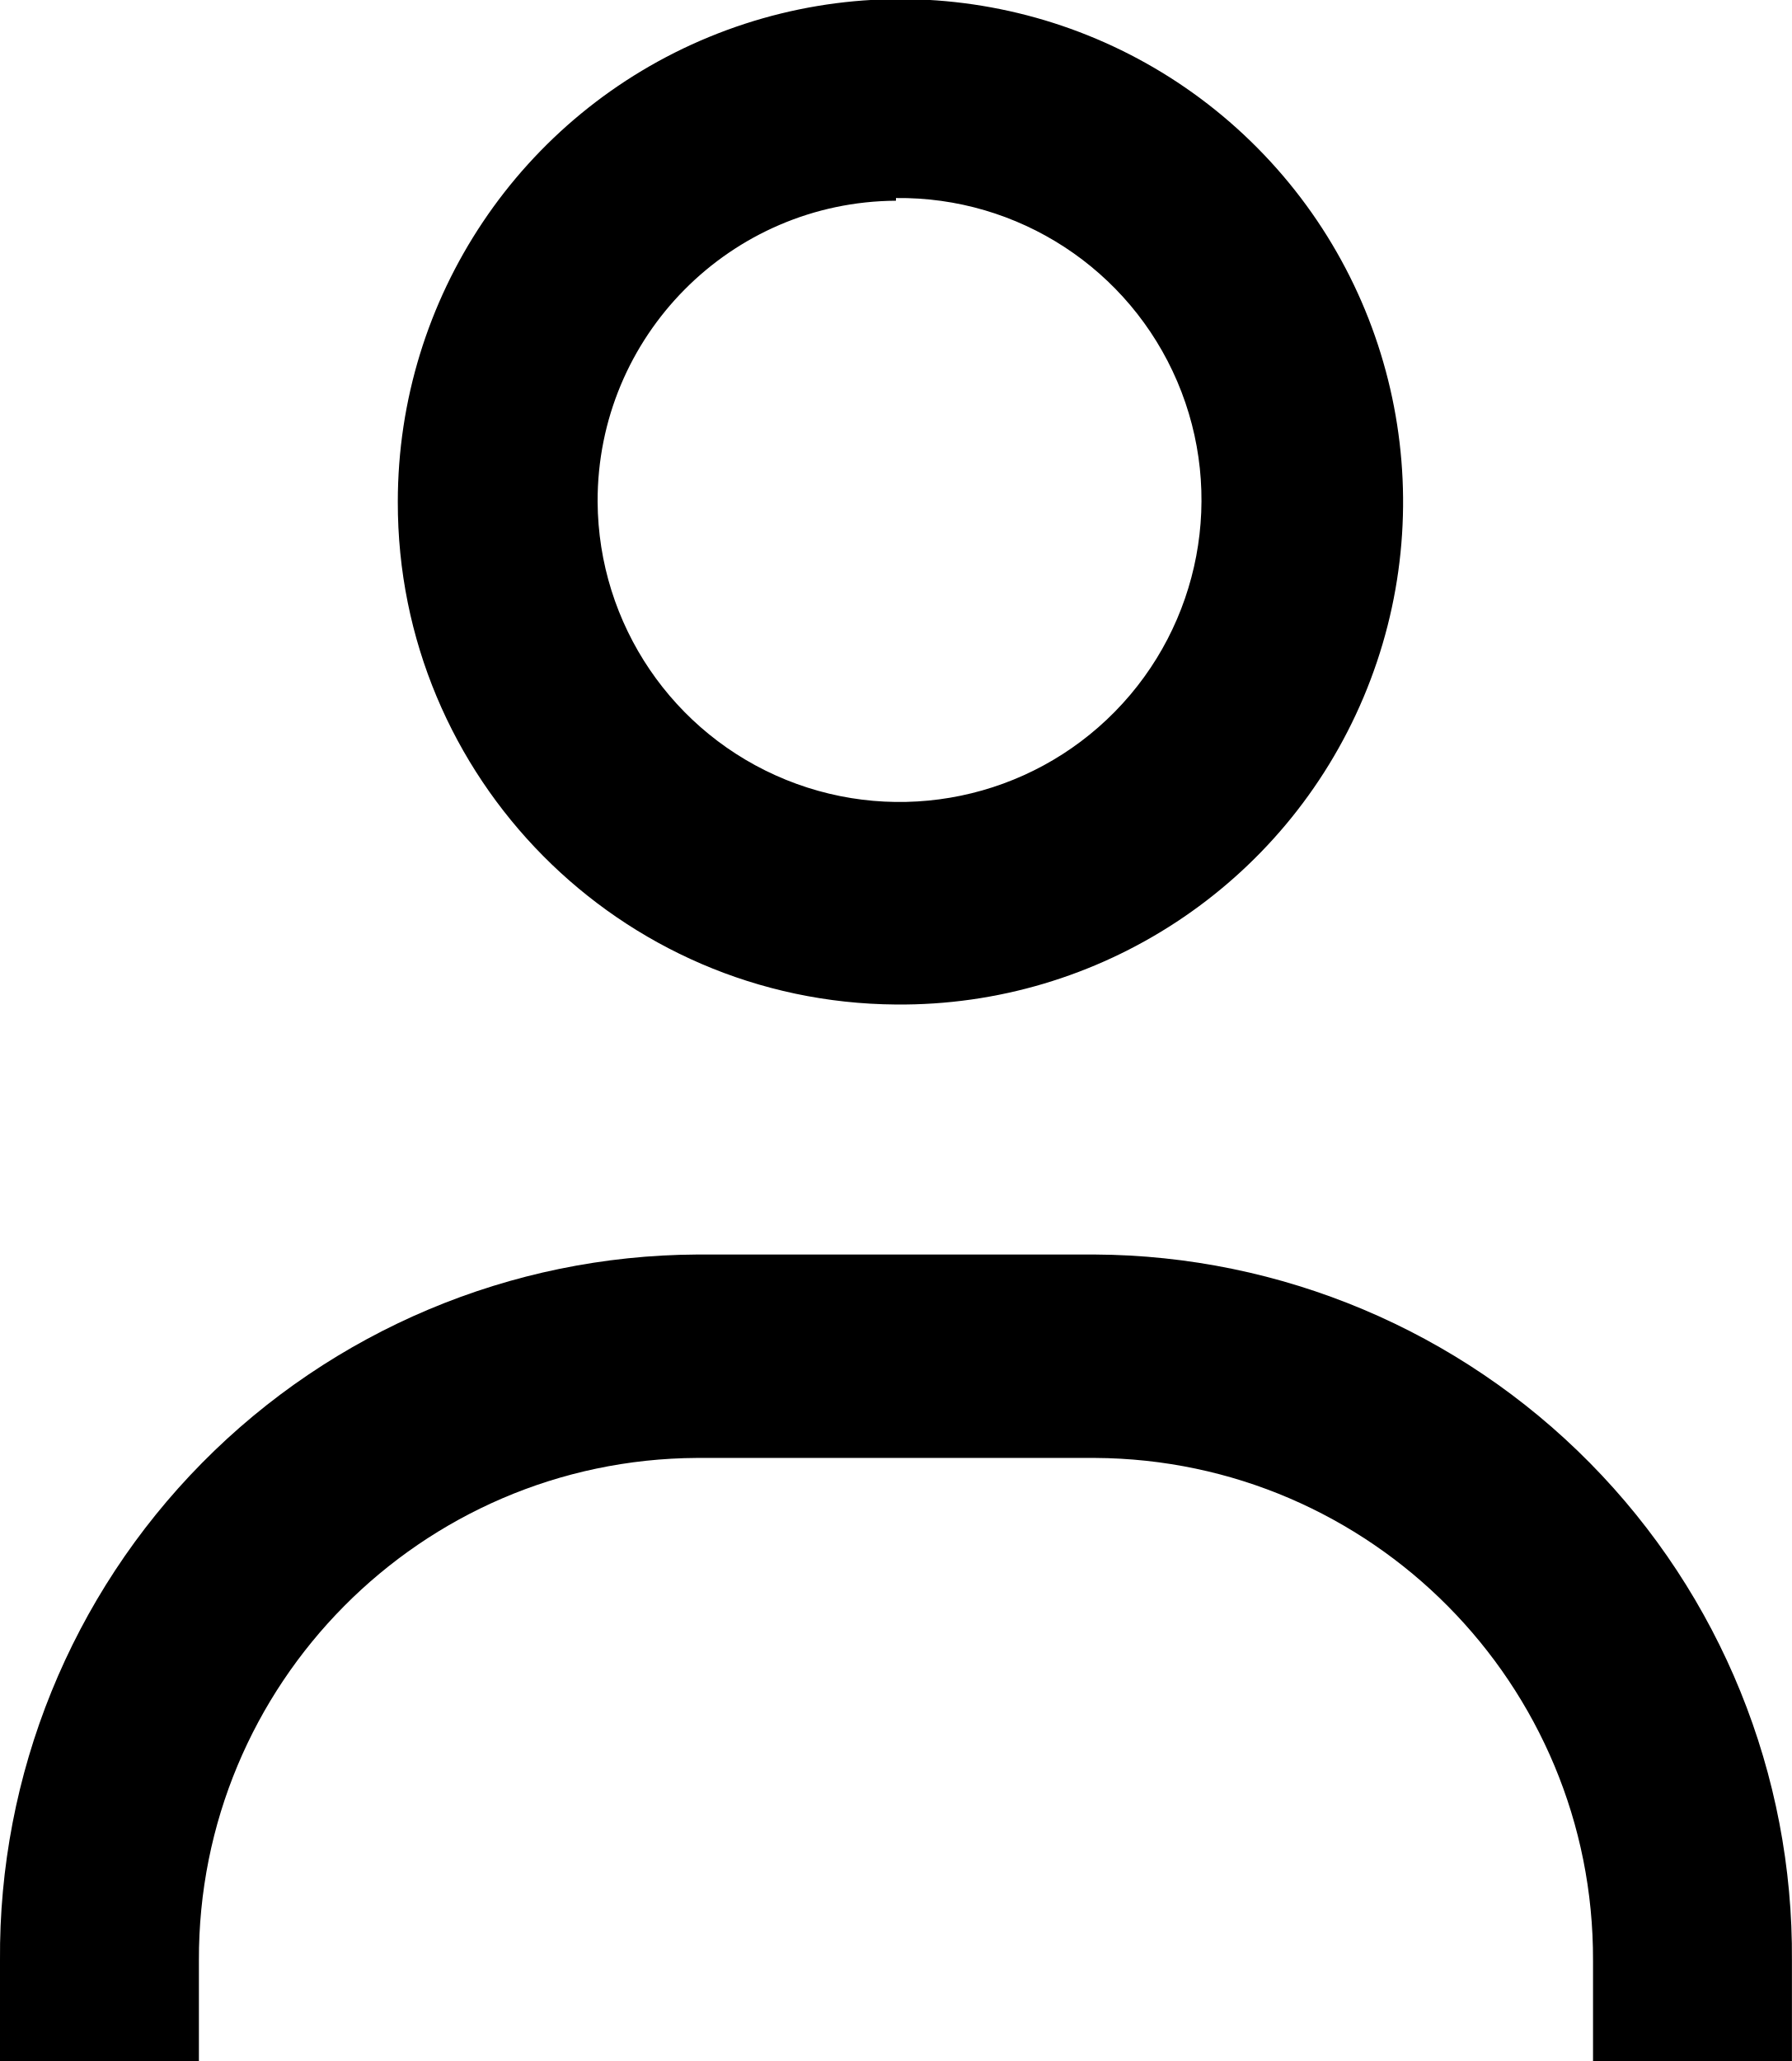
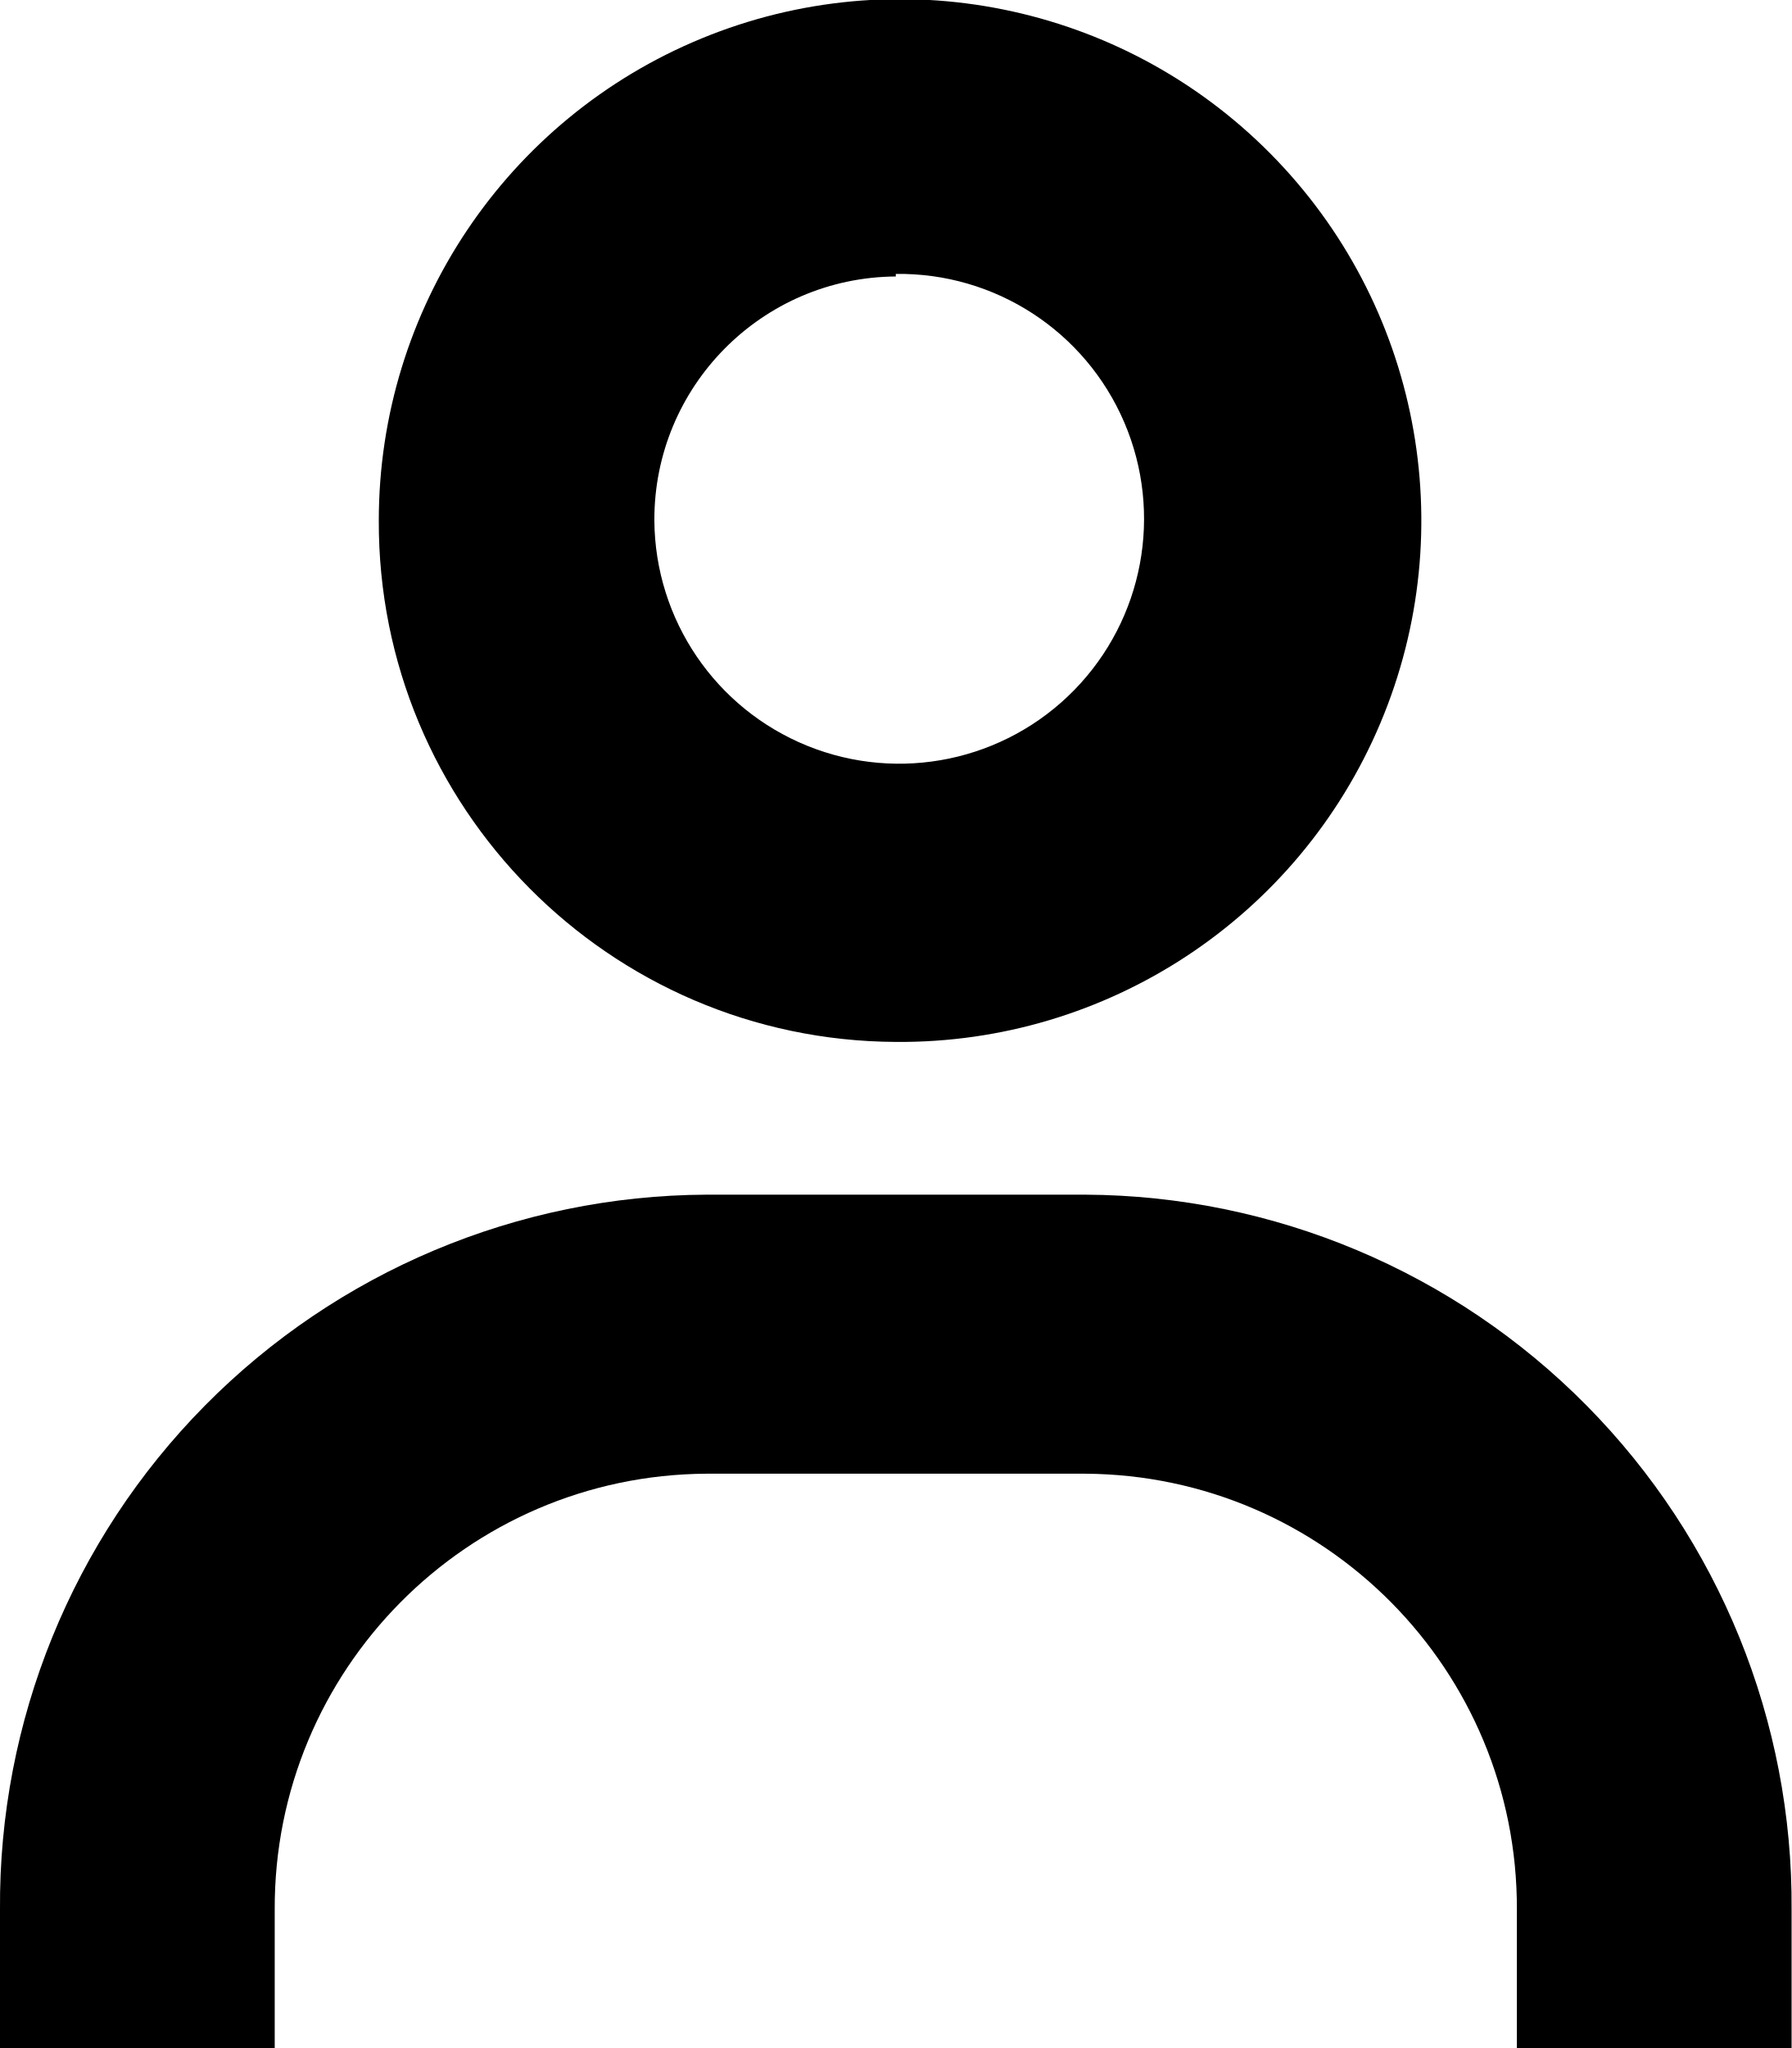
- <svg xmlns="http://www.w3.org/2000/svg" id="Layer_1" data-name="Layer 1" viewBox="0 0 20 23">
-   <path d="M10,11.21A5.61,5.61,0,1,0,4.44,5.6,5.6,5.6,0,0,0,10,11.21Zm0-9A3.37,3.37,0,1,1,6.67,5.6,3.35,3.35,0,0,1,10,2.24Z" />
-   <path d="M12.22,14H7.78A7.82,7.82,0,0,0,0,21.88V23H2.22V21.88a5.59,5.59,0,0,1,5.56-5.61h4.44a5.59,5.59,0,0,1,5.56,5.61V23H20V21.88A7.82,7.82,0,0,0,12.22,14Z" />
+ <svg xmlns="http://www.w3.org/2000/svg" id="Layer_1" data-name="Layer 1" viewBox="0 0 21 24">
+   <path d="M12.72,14H8.28A8.32,8.32,0,0,0,0,22.38V24H3.22V22.38a5.09,5.09,0,0,1,5.06-5.11h4.44a5.09,5.09,0,0,1,5.06,5.11V24H21V22.38A8.32,8.32,0,0,0,12.72,14Z" />
+   <path d="M10.5,12.21A6.11,6.11,0,1,0,4.44,6.1,6.09,6.09,0,0,0,10.5,12.21Zm0-9A2.87,2.87,0,1,1,7.67,6.1,2.85,2.85,0,0,1,10.5,3.24Z" />
</svg>
